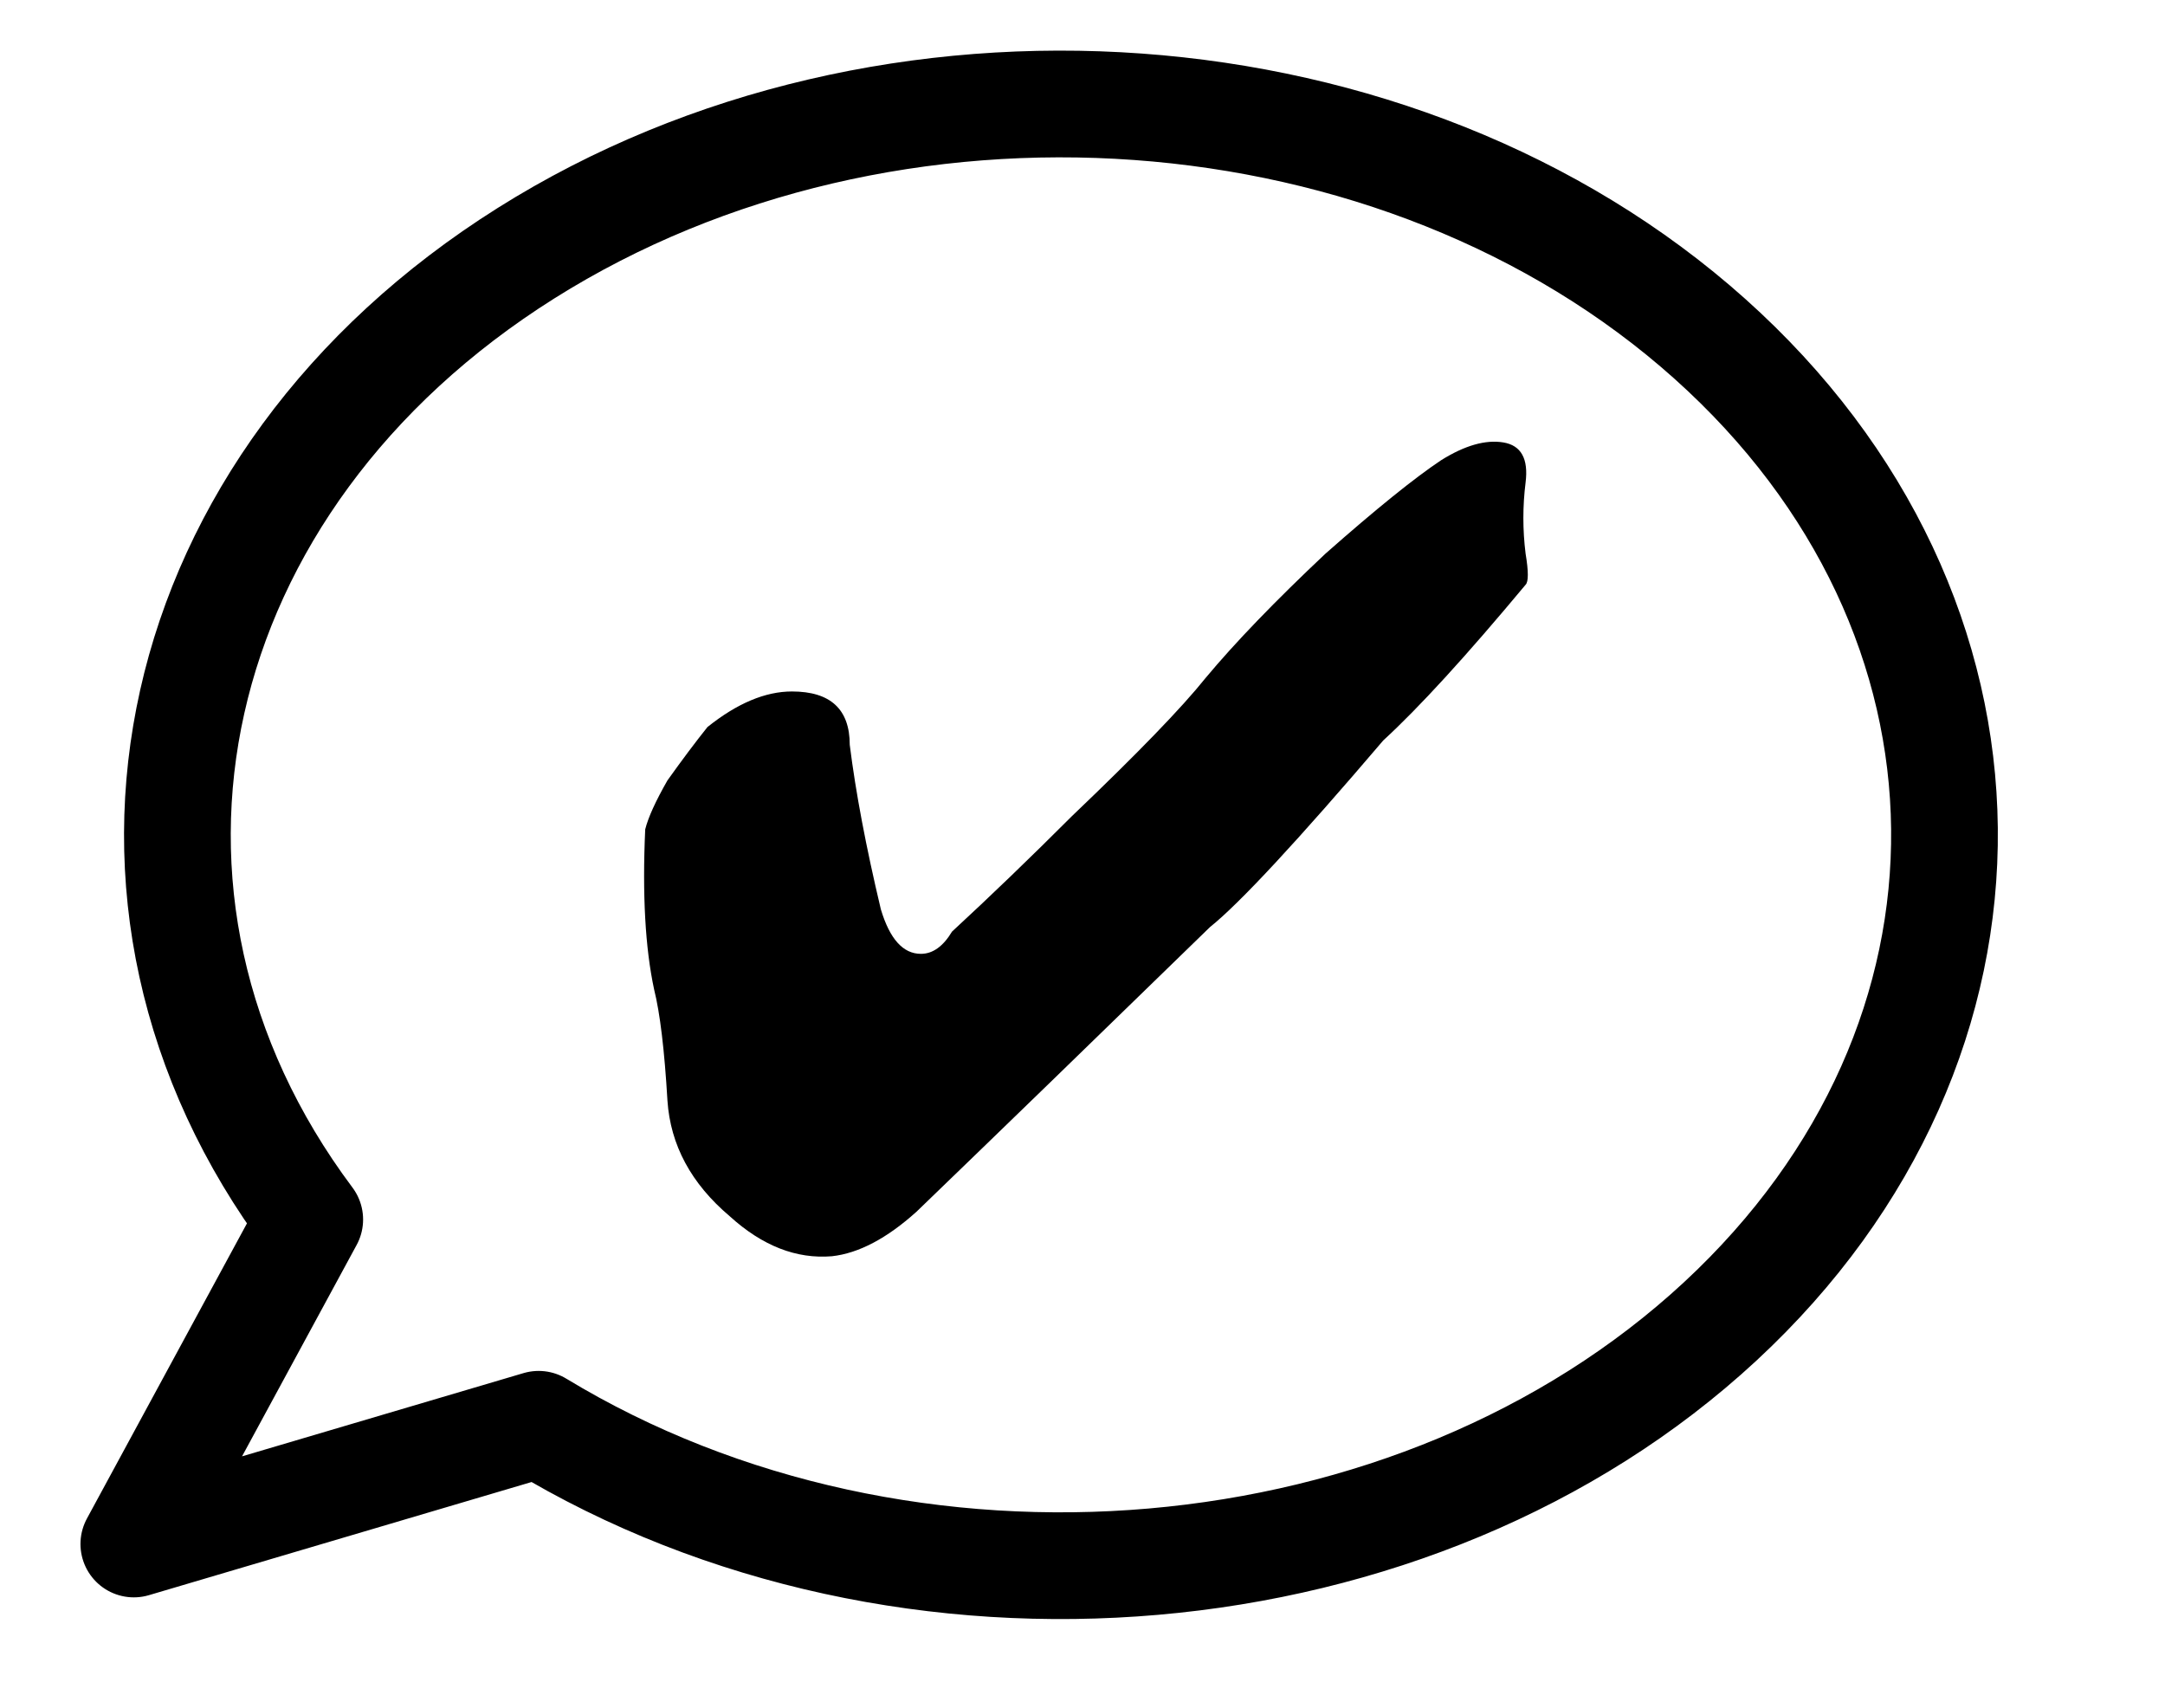
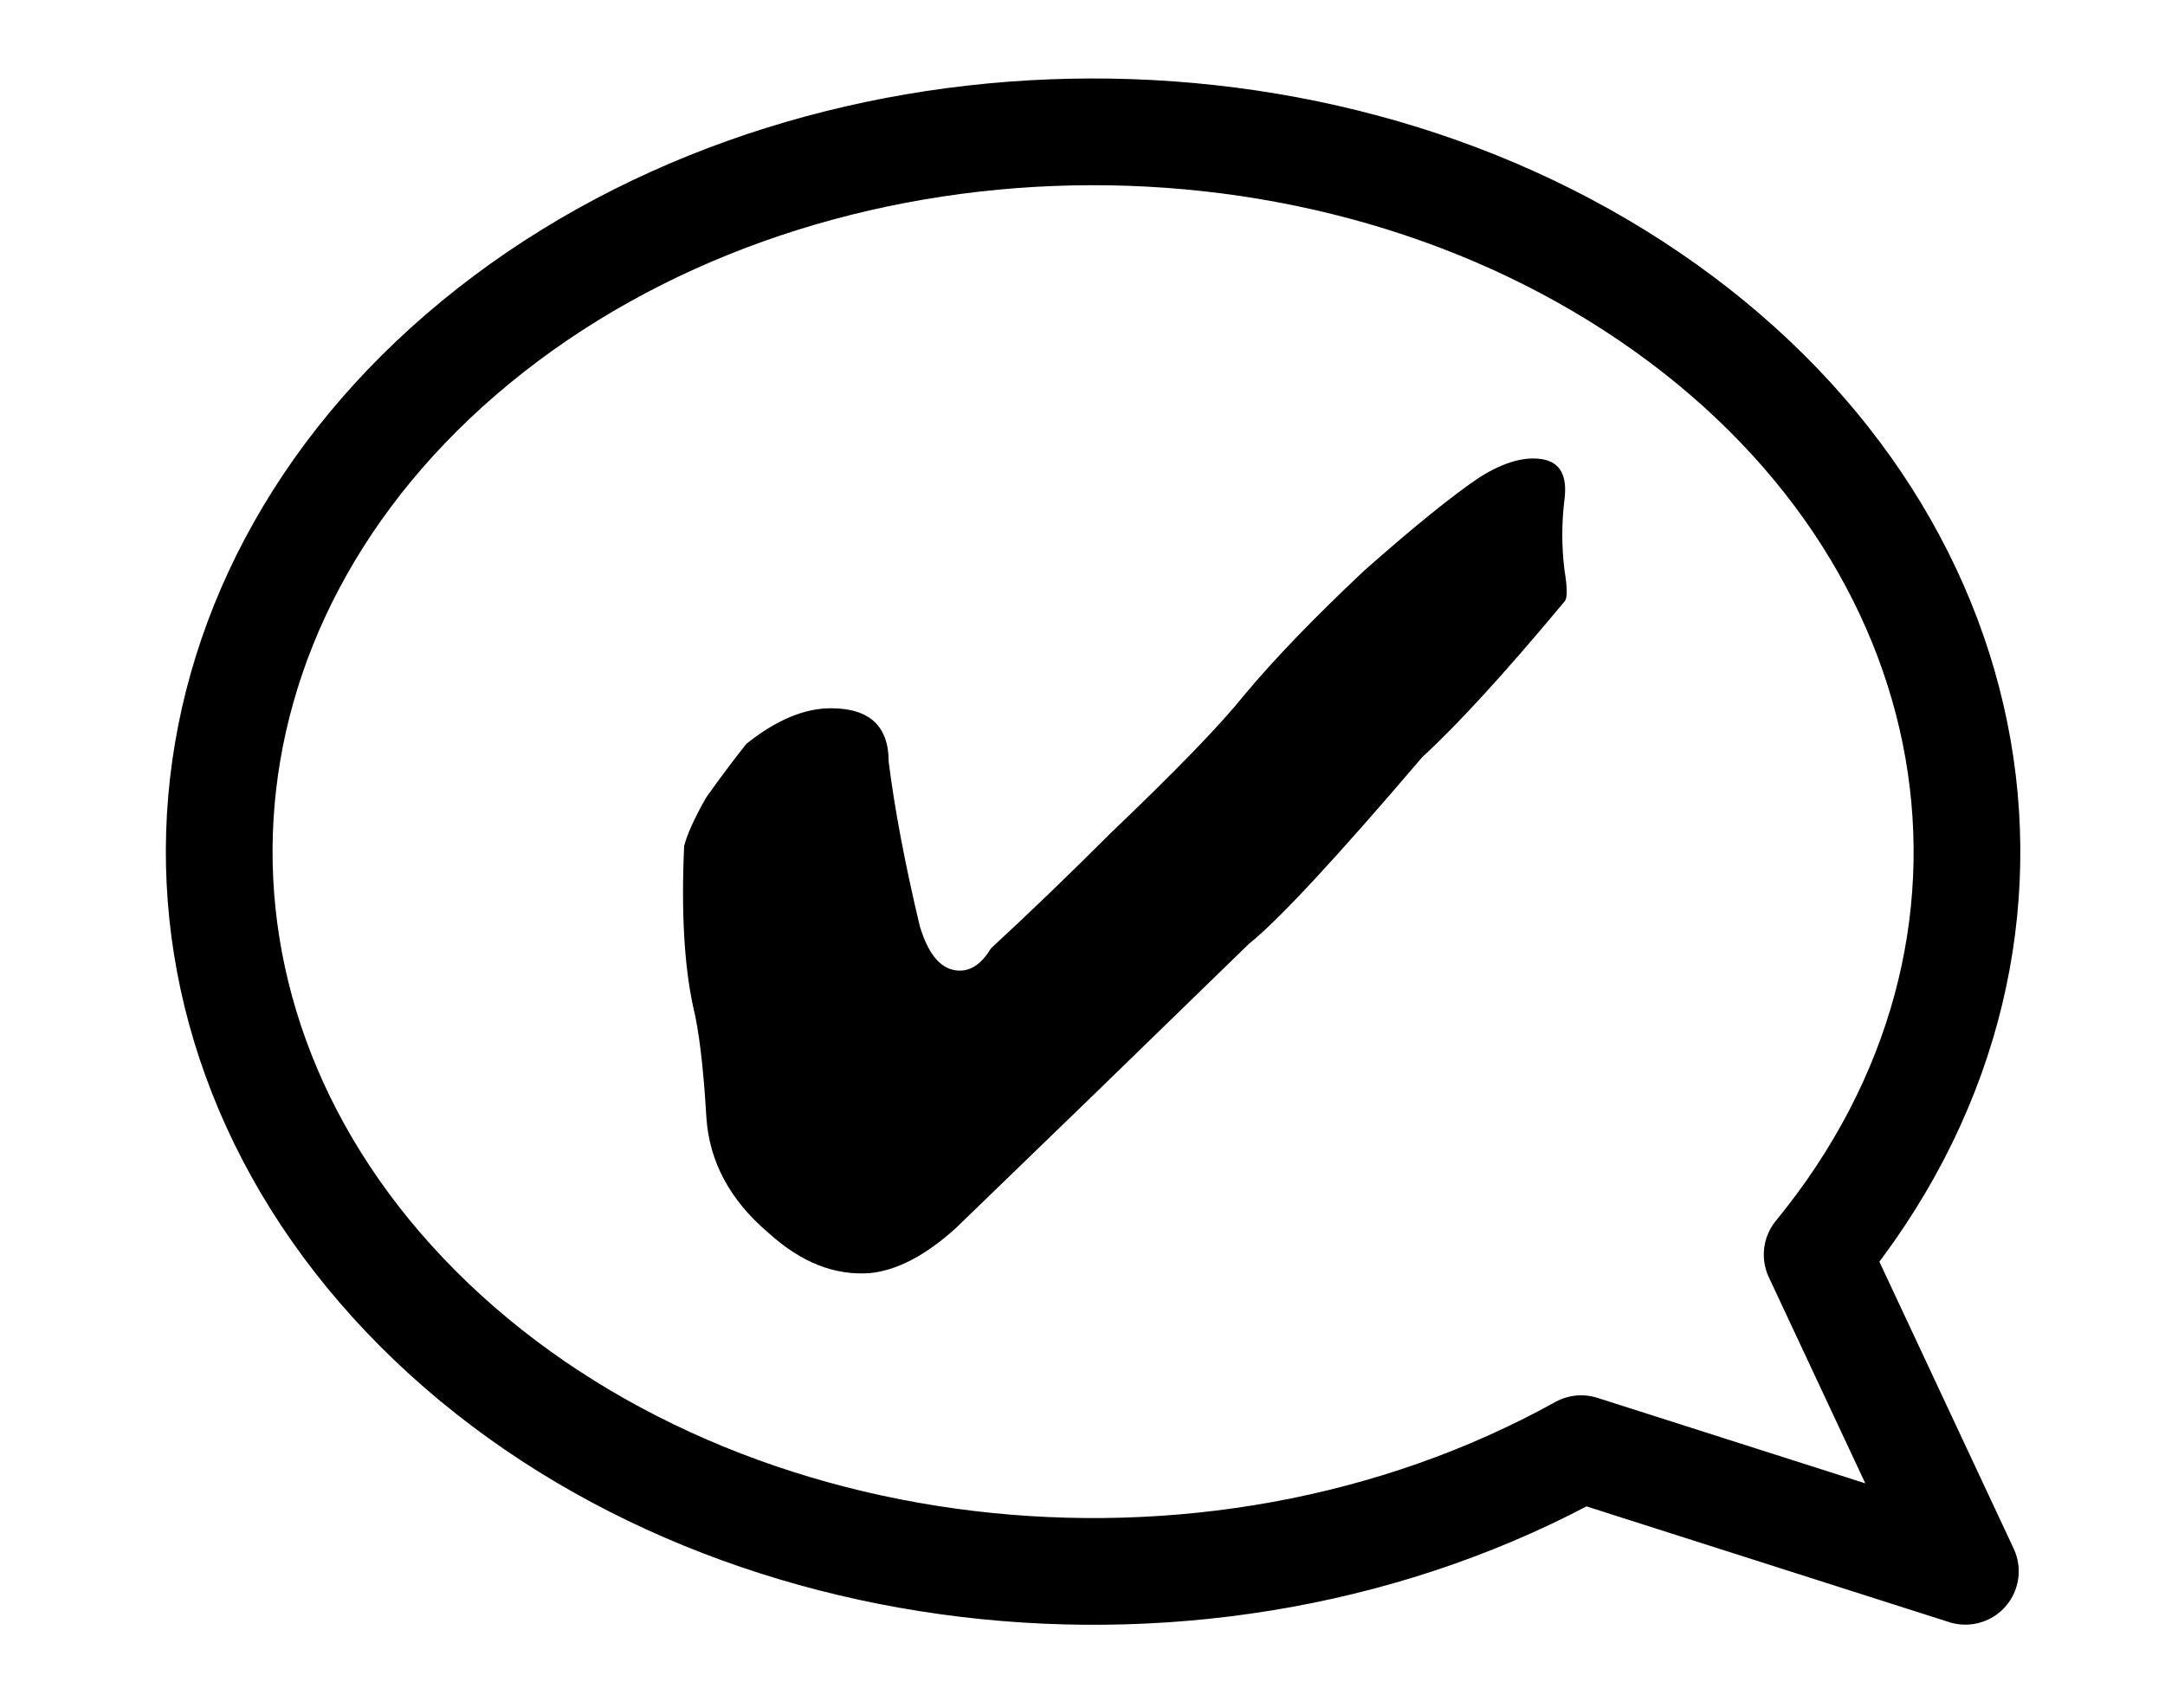
<svg xmlns="http://www.w3.org/2000/svg" version="1.1" viewBox="0.0 0.0 243.459 191.971" fill="none" stroke="none" stroke-linecap="square" stroke-miterlimit="10">
  <clipPath id="p.0">
    <path d="m0 0l243.459 0l0 191.971l-243.459 0l0 -191.971z" clip-rule="nonzero" />
  </clipPath>
  <g clip-path="url(#p.0)">
    <path fill="#000000" fill-opacity="0.0" d="m0 0l243.459 0l0 191.971l-243.459 0z" fill-rule="evenodd" />
-     <path fill="#000000" fill-opacity="0.0" d="m15.049 173.6l19.782 -36.483l0 0c-26.94 -35.994 -16.409 -83.025 24.328 -108.654c40.737 -25.628 98.35 -21.467 133.098 9.615c34.749 31.081 35.262 78.91 1.185 110.497c-34.076 31.586 -91.59 36.593 -132.871 11.566z" fill-rule="evenodd" />
-     <path stroke="#000000" stroke-width="12.0" stroke-linejoin="round" stroke-linecap="butt" d="m15.049 173.6l19.782 -36.483l0 0c-26.94 -35.994 -16.409 -83.025 24.328 -108.654c40.737 -25.628 98.35 -21.467 133.098 9.615c34.749 31.081 35.262 78.91 1.185 110.497c-34.076 31.586 -91.59 36.593 -132.871 11.566z" fill-rule="evenodd" />
-     <path fill="#000000" d="m72.556 93.246q0.5 -2.0 2.5 -5.5q2.5 -3.5 4.5 -6.0q5.0 -4.0 9.5 -4.0q6.5 0 6.5 6.0q1.0 8.0 3.5 18.5q1.5 5.0 4.5 5.0q2.0 0 3.5 -2.5q6.5 -6.0 13.5 -13.0q11.0 -10.5 15.0 -15.5q5.0 -6.0 13.5 -14.0q8.5 -7.5 13.0 -10.5q4.0 -2.5 7.0 -2.0q3.0 0.5 2.5 4.5q-0.5 4.0 0 8.0q0.5 3.0 0 3.5q-10.0 12.0 -16.0 17.5q-14.5 17.0 -19.5 21.0q-19.0 18.5 -33.0 32.0q-5.0 4.5 -9.5 5.0q-6.0 0.5 -11.5 -4.5q-6.5 -5.5 -7.0 -13.0q-0.5 -8.5 -1.5 -12.5q-1.5 -7.0 -1.0 -18.0z" fill-rule="nonzero" />
+     <path fill="#000000" fill-opacity="0.0" d="m221.011 176.669l-43.208 -13.786l0 0c-41.992 23.285 -98.592 16.488 -130.761 -15.703c-32.169 -32.192 -29.378 -79.242 6.447 -108.699c35.825 -29.456 92.961 -31.678 131.997 -5.133c39.036 26.545 47.198 73.17 18.856 107.715z" fill-rule="evenodd" />
+     <path stroke="#000000" stroke-width="12.0" stroke-linejoin="round" stroke-linecap="butt" d="m221.011 176.669l-43.208 -13.786l0 0c-41.992 23.285 -98.592 16.488 -130.761 -15.703c-32.169 -32.192 -29.378 -79.242 6.447 -108.699c35.825 -29.456 92.961 -31.678 131.997 -5.133c39.036 26.545 47.198 73.17 18.856 107.715z" fill-rule="evenodd" />
+     <path fill="#000000" d="m76.933 95.133q0.5 -2.0 2.5 -5.5q2.5 -3.5 4.5 -6.0q5.0 -4.0 9.5 -4.0q6.5 0 6.5 6.0q1.0 8.0 3.5 18.5q1.5 5.0 4.5 5.0q2.0 0 3.5 -2.5q6.5 -6.0 13.5 -13.0q11 -10.5 15 -15.5q5.0 -6.0 13.5 -14.0q8.5 -7.5 13.0 -10.5q4.0 -2.5 7.0 -2.0q3.0 0.5 2.5 4.5q-0.5 4.0 0 8.0q0.5 3.0 0 3.5q-10.0 12.0 -16.0 17.5q-14.5 17.0 -19.5 21.0q-19 18.5 -33 32q-5.0 4.5 -9.5 5.0q-6.0 0.5 -11.5 -4.5q-6.5 -5.5 -7.0 -13q-0.5 -8.5 -1.5 -12.5q-1.5 -7.0 -1.0 -18.0z" fill-rule="nonzero" />
  </g>
</svg>
